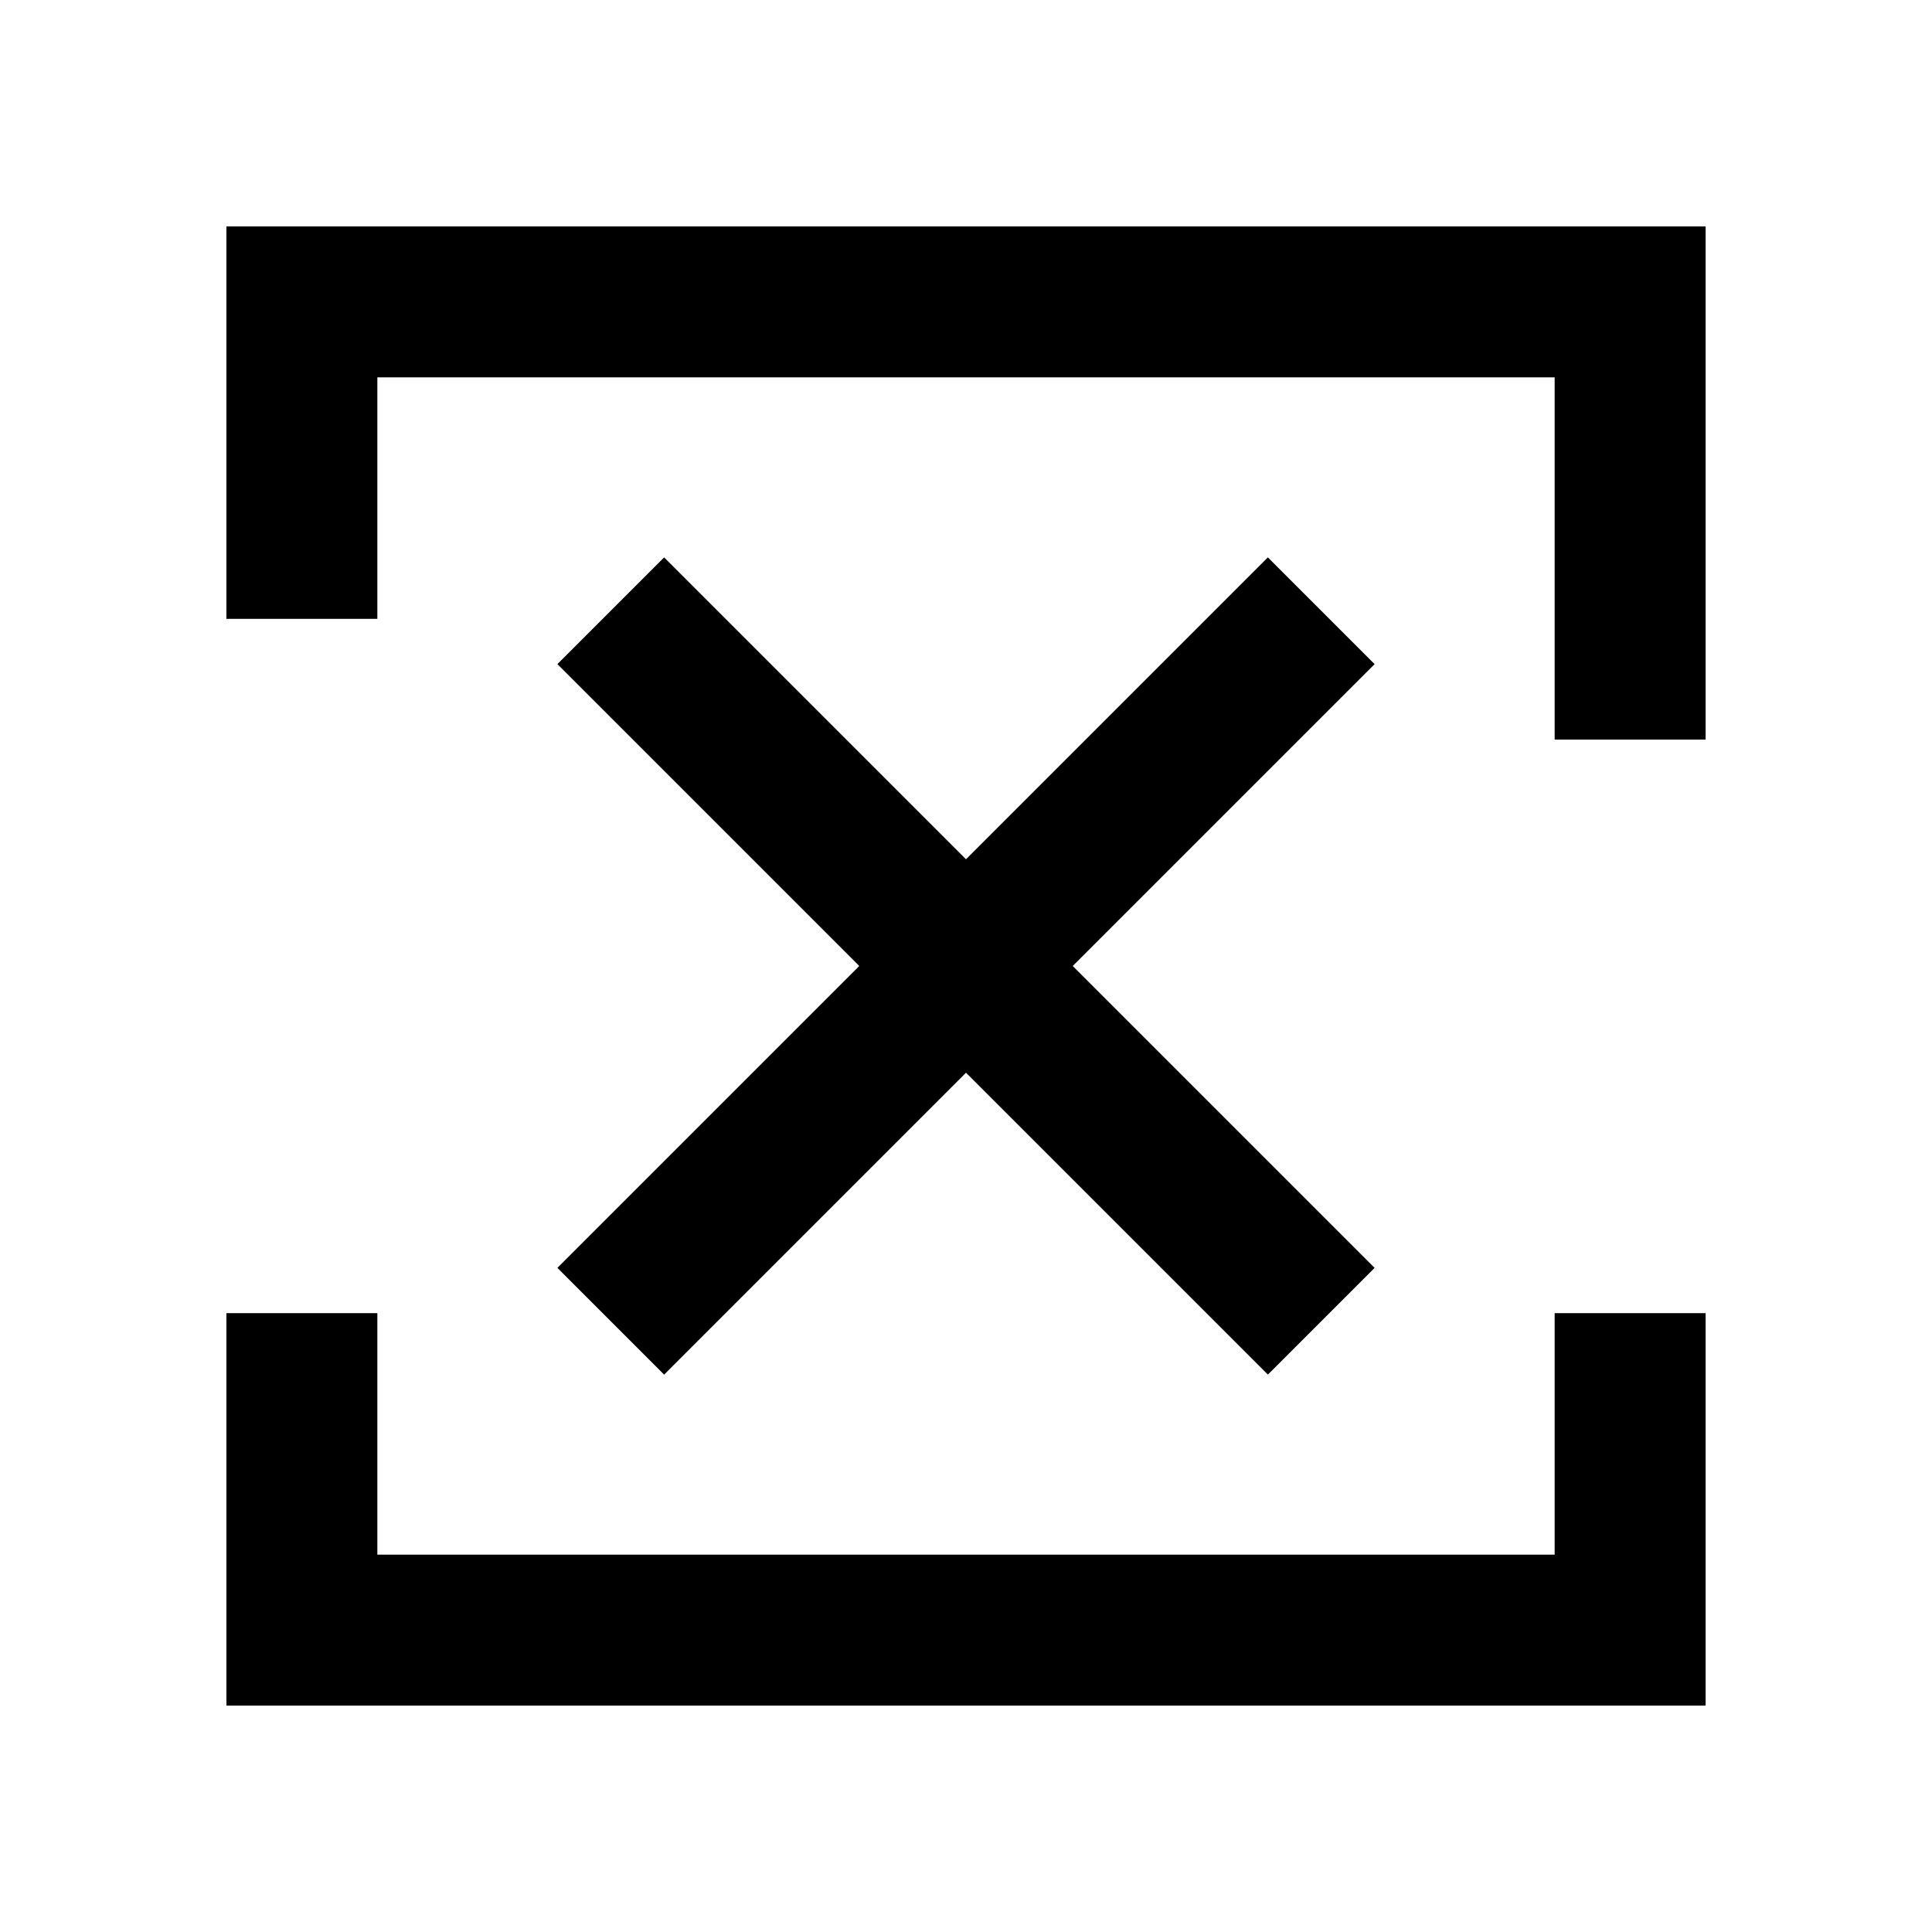
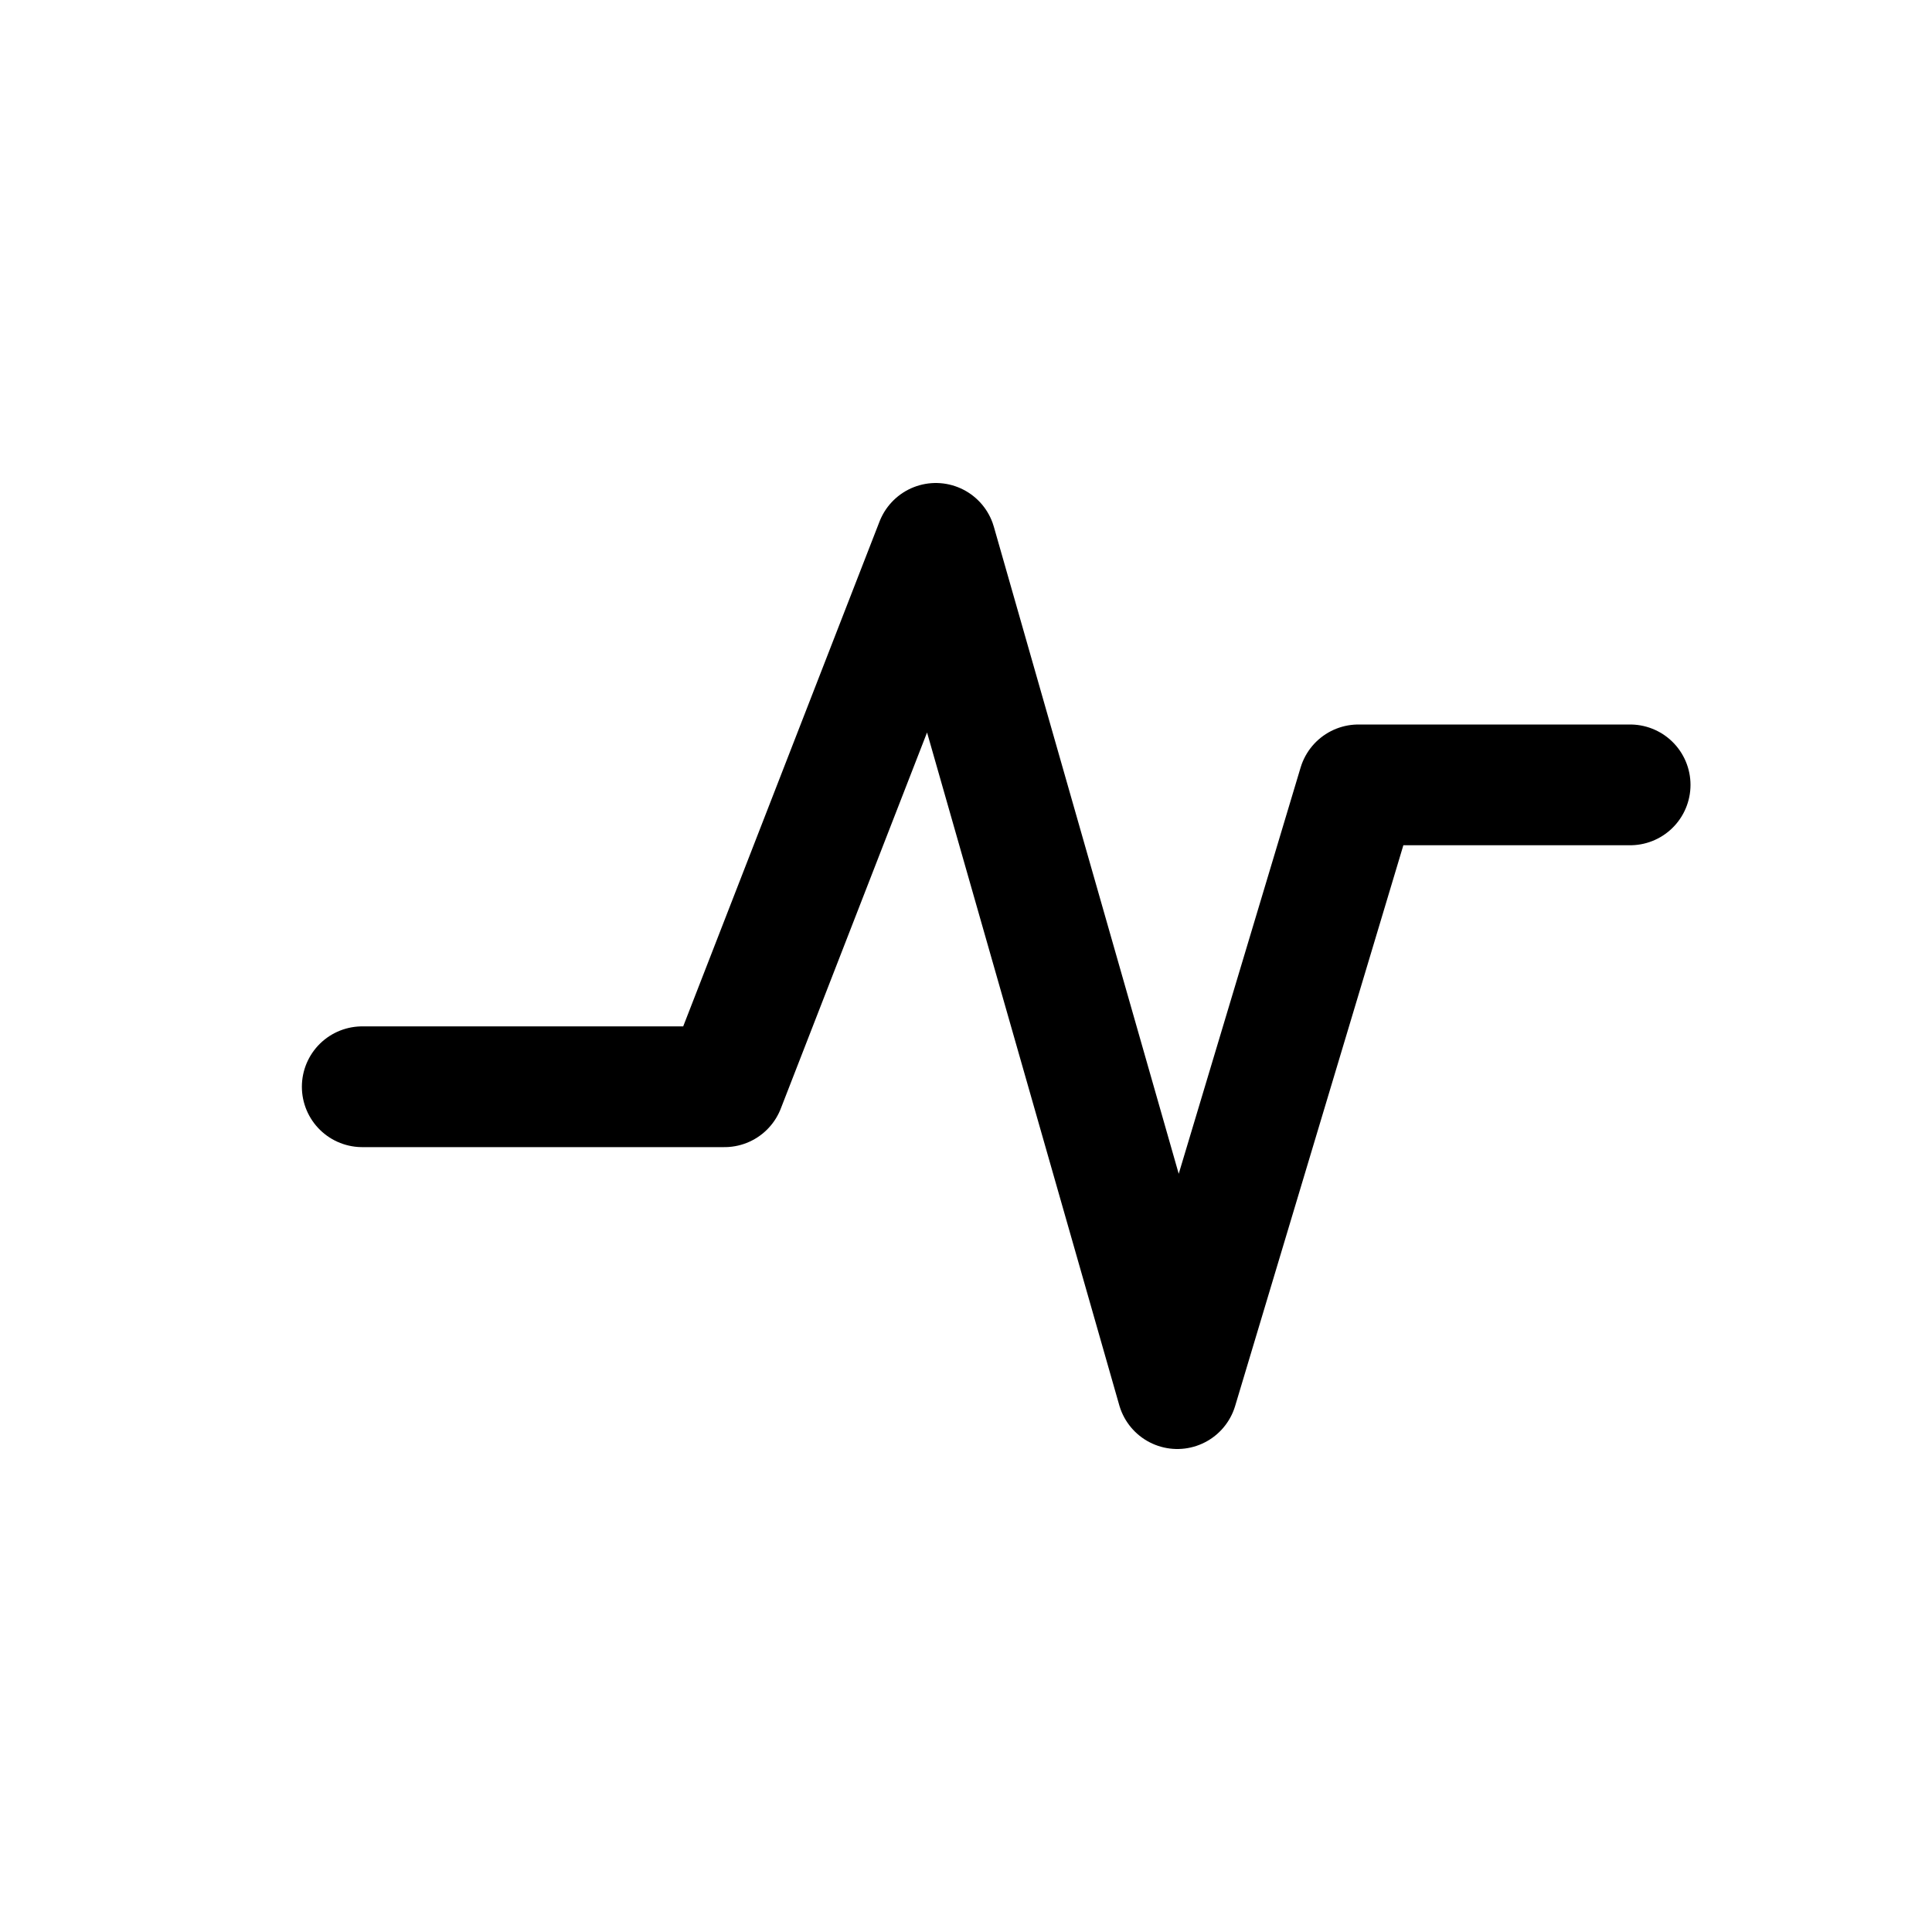
- <svg xmlns="http://www.w3.org/2000/svg" width="128" height="128" viewBox="0 0 128 128" role="img" aria-label="Nebulus system glyph">
-   <g fill="none" stroke="currentColor" stroke-width="10" stroke-linecap="square" stroke-linejoin="miter">
-     <path d="M20 36V20h88v24" />
-     <path d="M108 92v16H20V92" />
-     <path d="M44 44l20 20 20-20" />
-     <path d="M44 84l20-20 20 20" />
-   </g>
+ <svg xmlns="http://www.w3.org/2000/svg" width="128" height="128" viewBox="0 0 128 128" role="img" aria-label="Nebulus glyph">
+   <path d="M24 72H48L62 36L78 92L90 52H108" fill="none" stroke="currentColor" stroke-width="8" stroke-linecap="round" stroke-linejoin="round" />
</svg>
